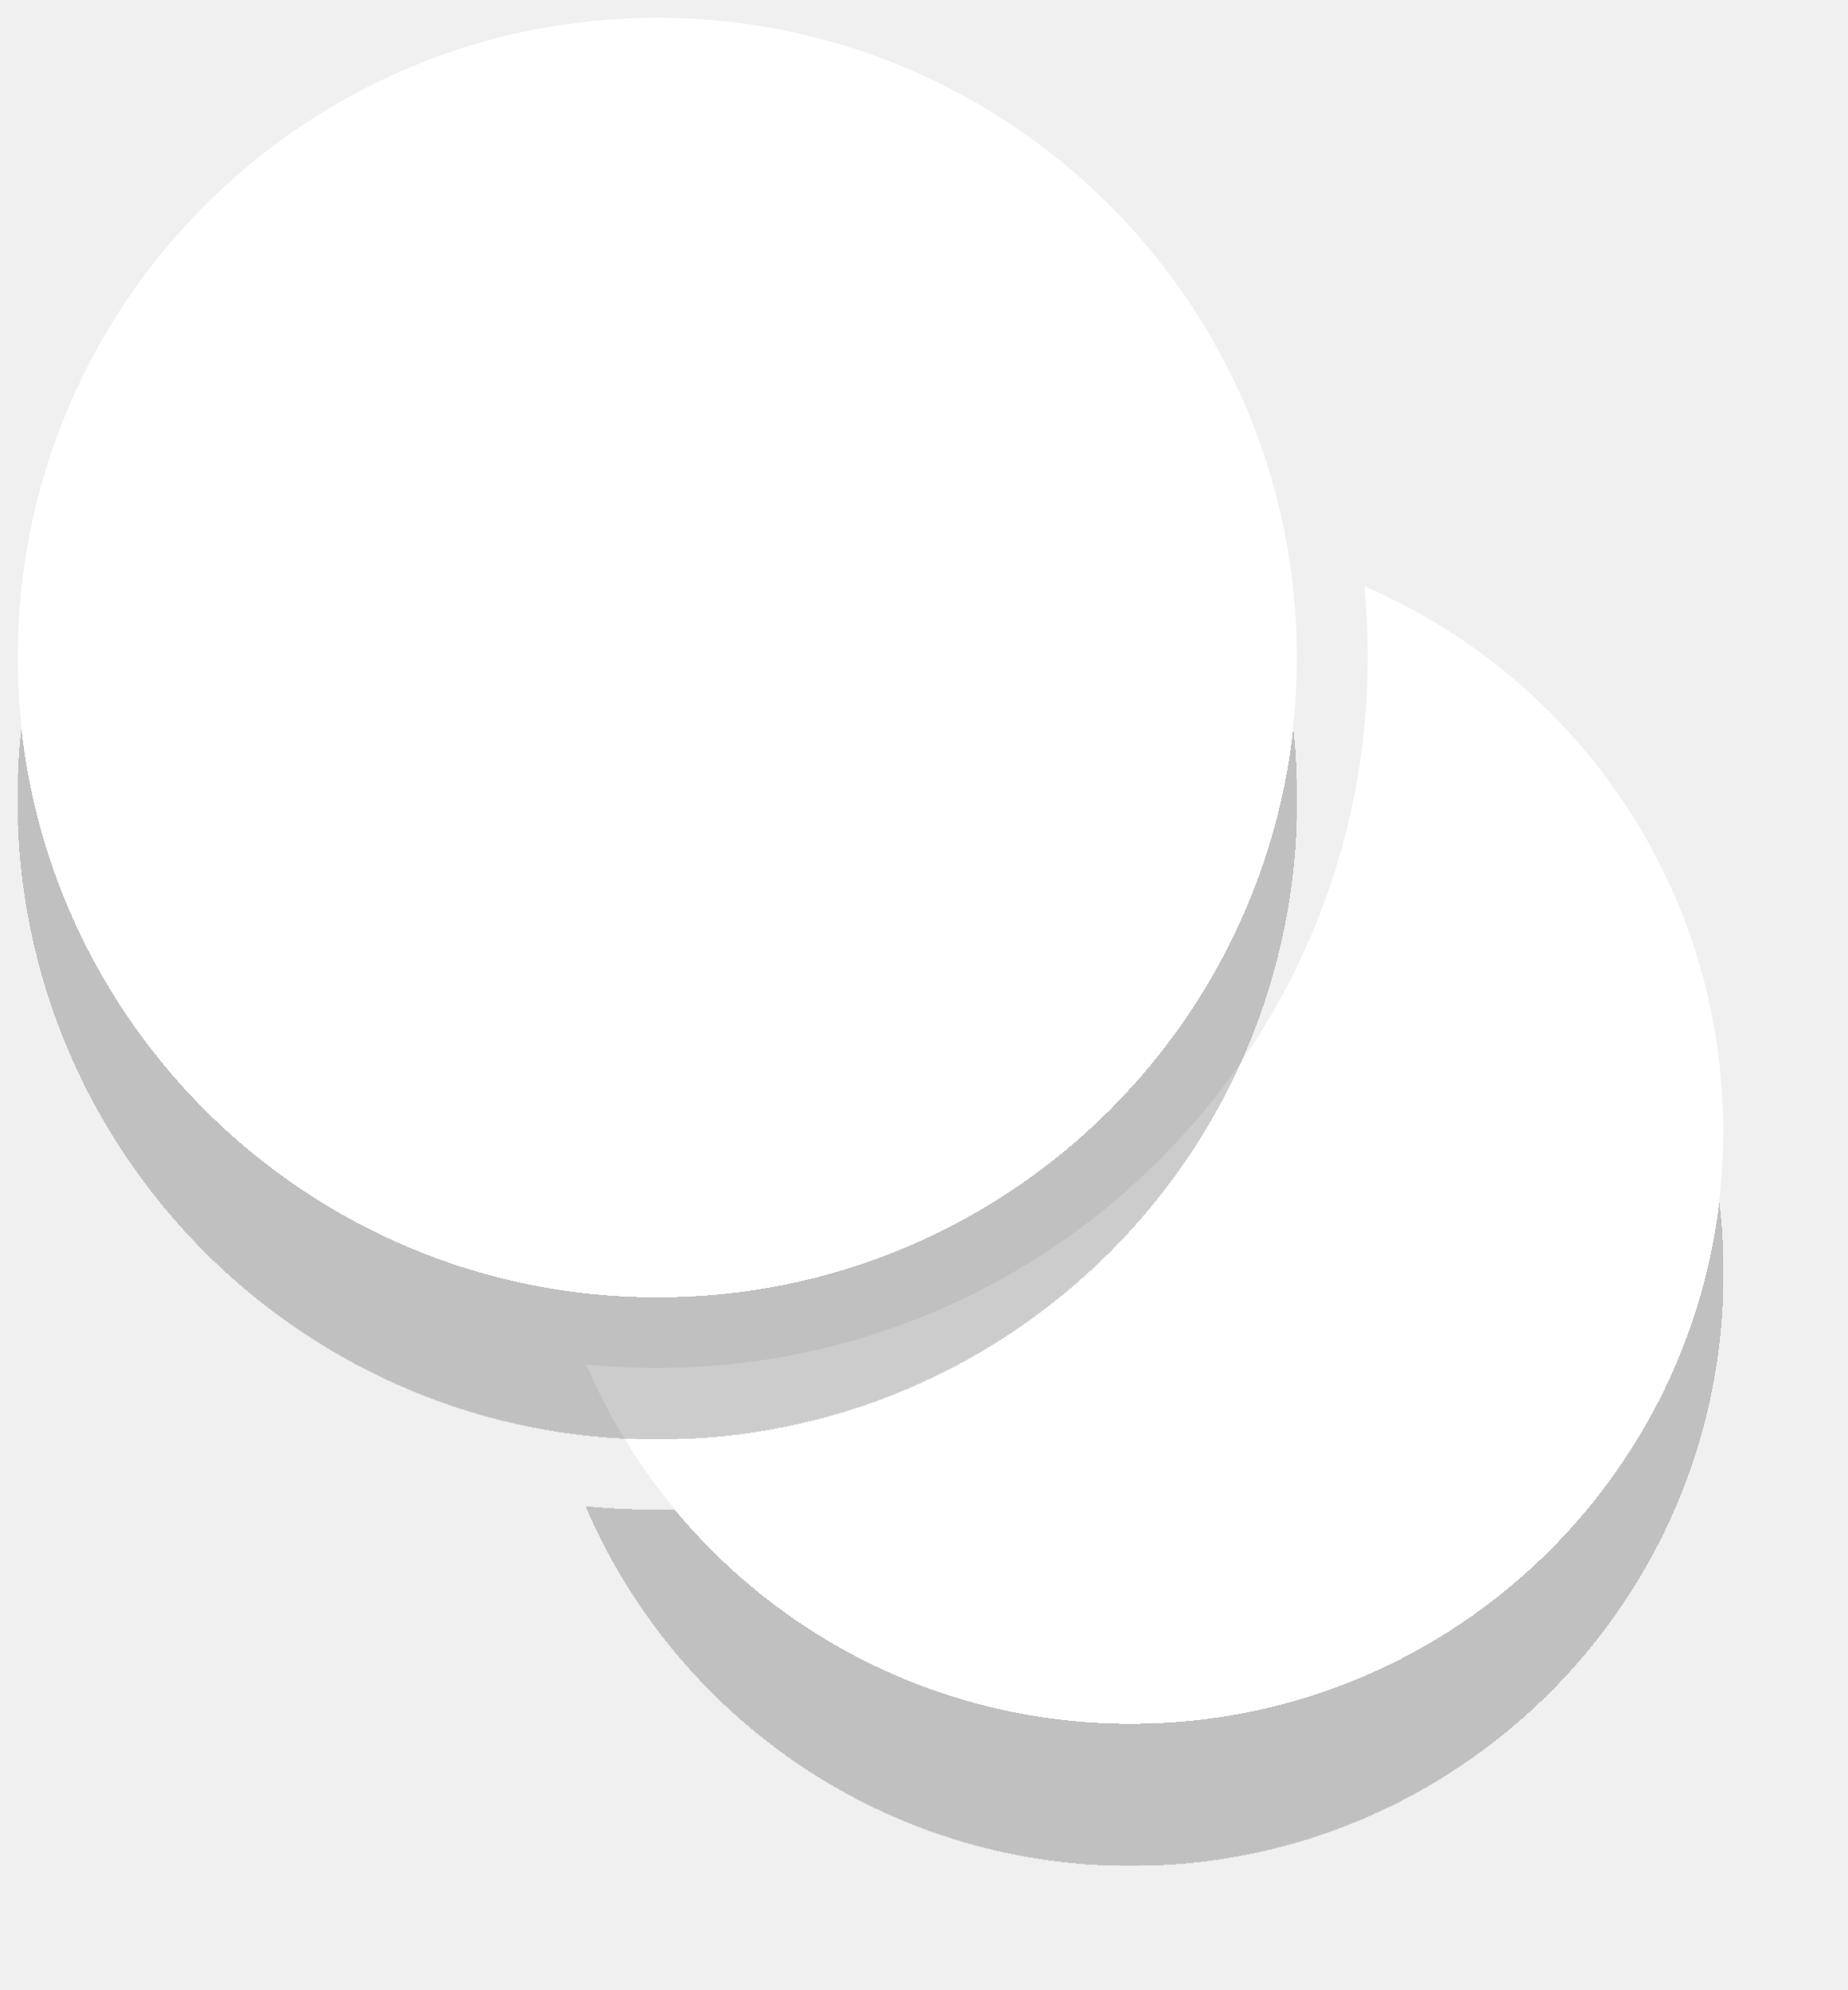
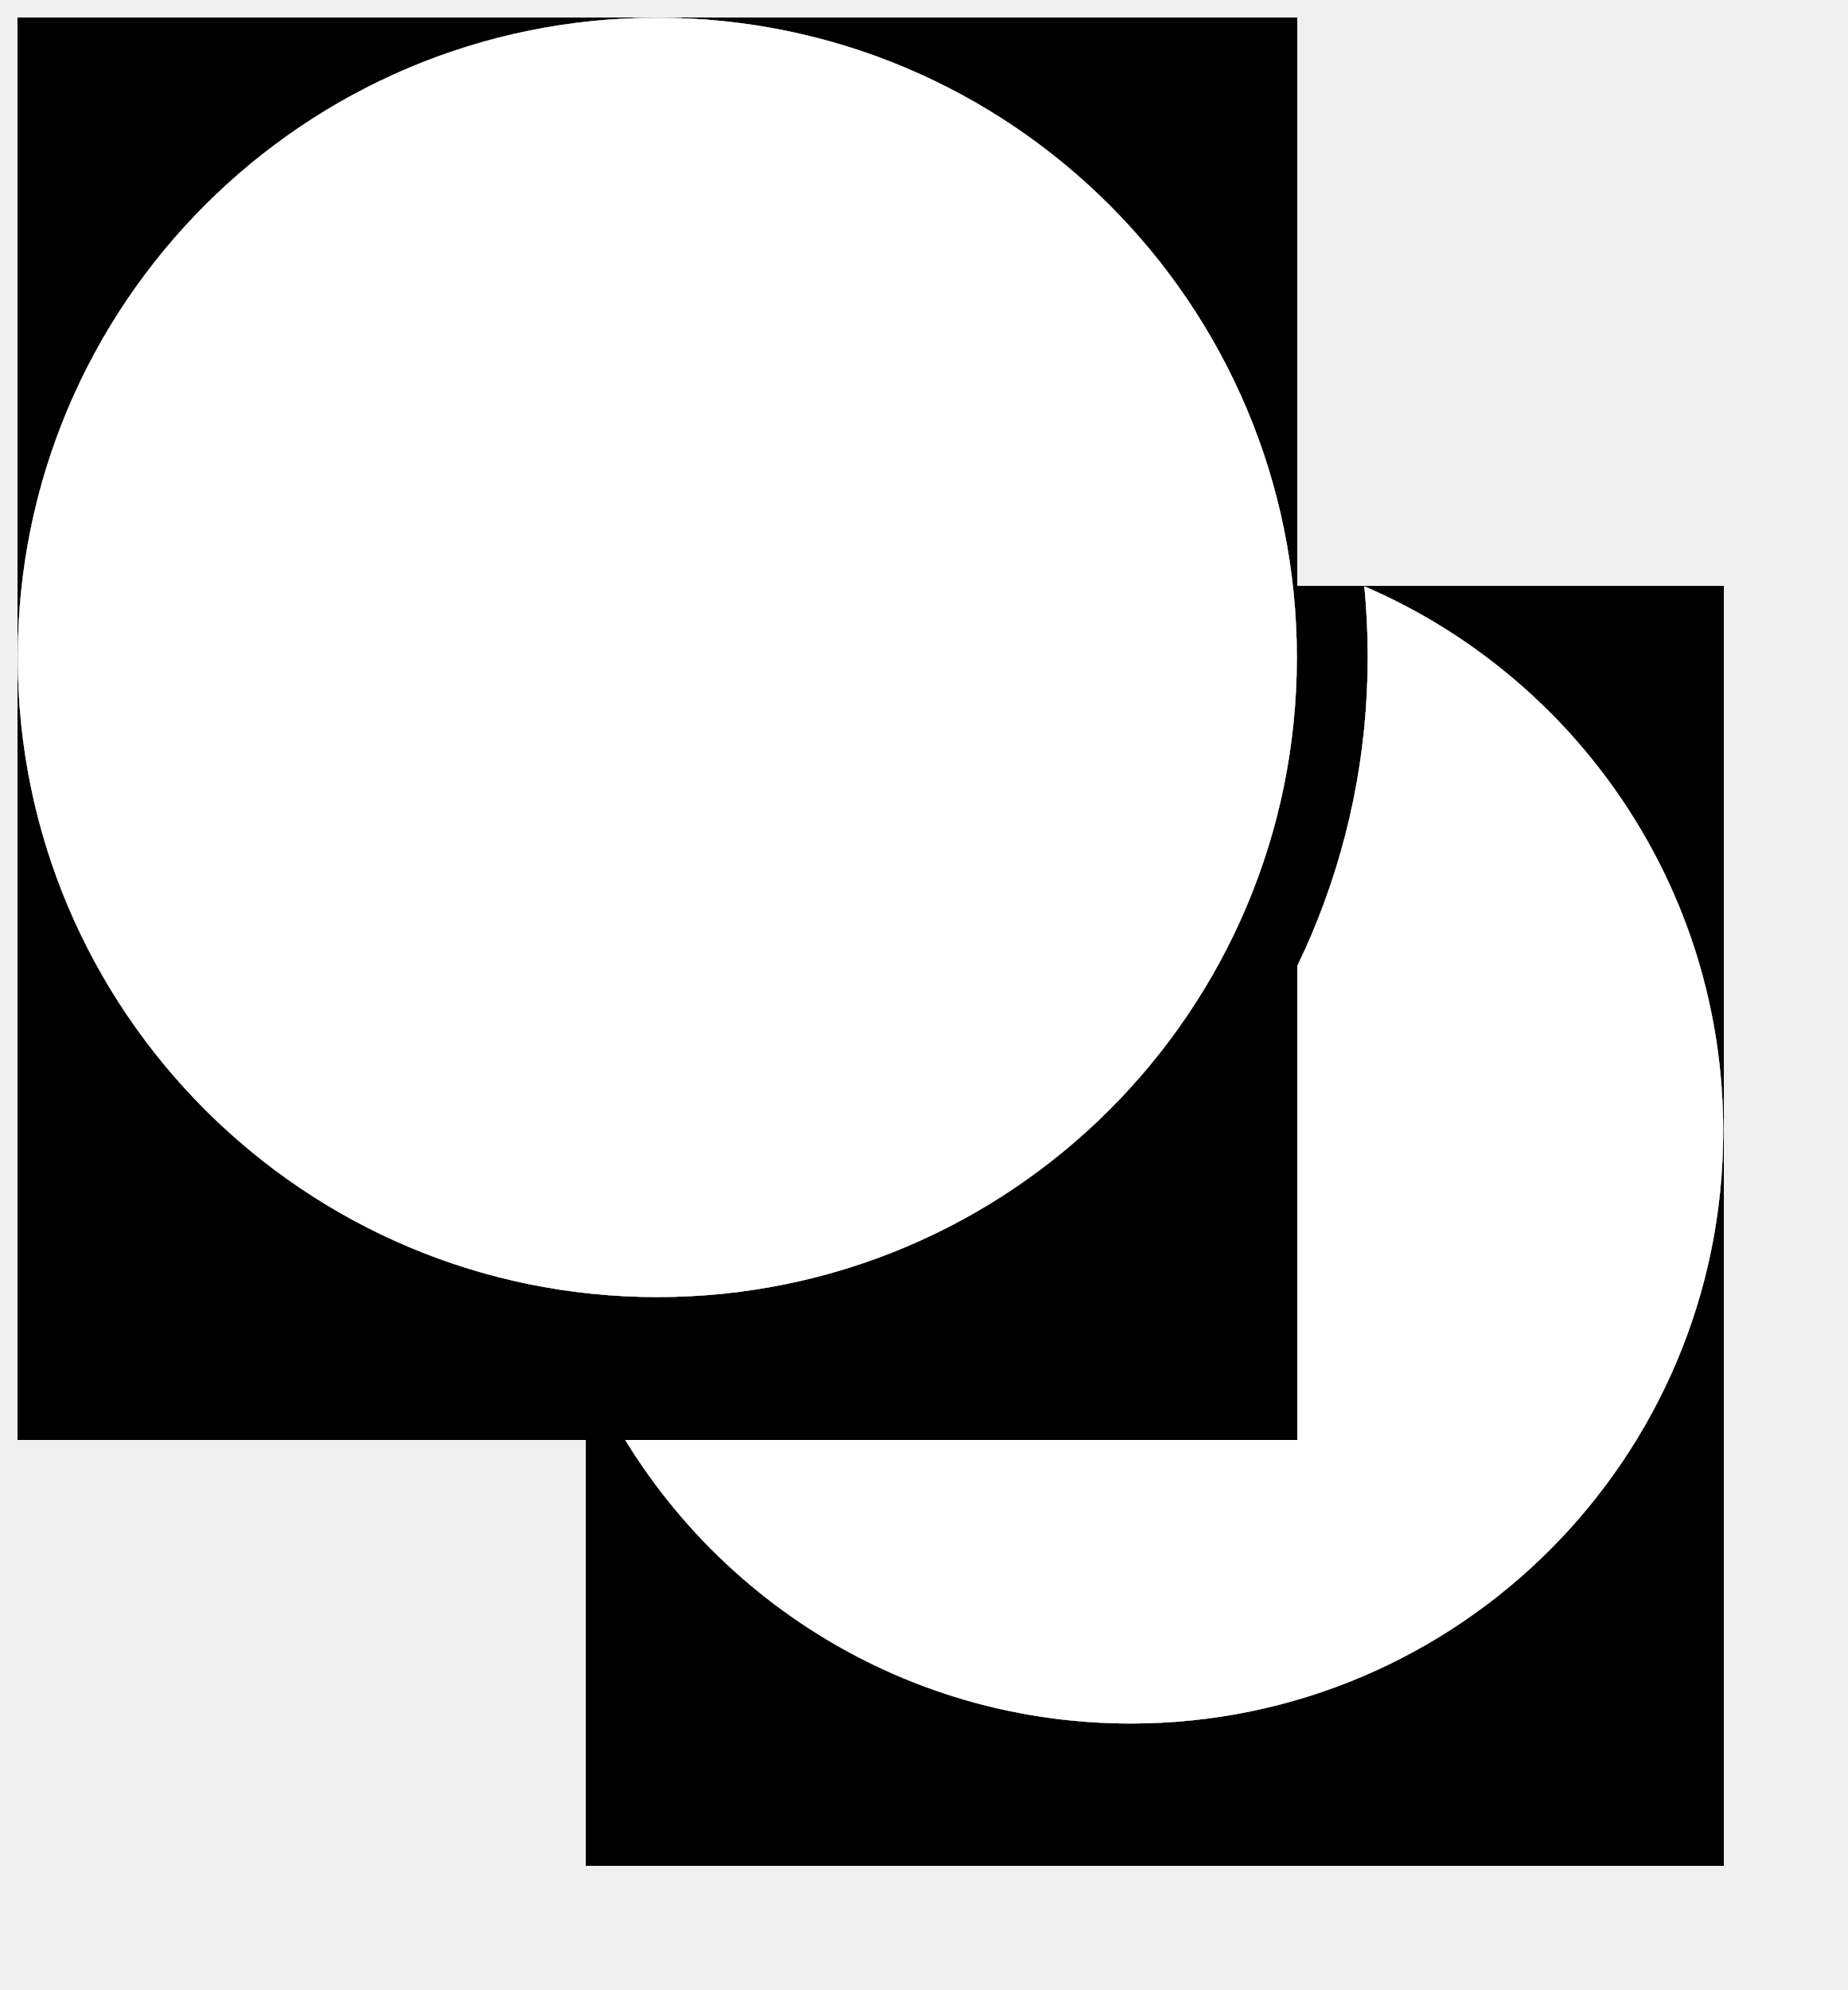
<svg xmlns="http://www.w3.org/2000/svg" width="13" height="14" viewBox="0 0 13 14" fill="none">
  <g filter="url(#filter0_d_197_16680)">
    <path d="M4.622 9.624C7.385 9.624 9.624 7.385 9.624 4.622C9.624 4.455 9.616 4.289 9.6 4.125C11.085 4.763 12.125 6.238 12.125 7.957C12.125 10.259 10.259 12.125 7.957 12.125C6.238 12.125 4.763 11.085 4.125 9.6C4.289 9.616 4.455 9.624 4.622 9.624Z" fill="white" />
  </g>
  <g filter="url(#filter1_d_197_16680)">
    <path d="M4.625 9.125C7.11 9.125 9.125 7.11 9.125 4.625C9.125 2.14 7.11 0.125 4.625 0.125C2.14 0.125 0.125 2.14 0.125 4.625C0.125 7.11 2.14 9.125 4.625 9.125Z" fill="white" />
  </g>
  <defs>
-     <filter id="filter0_d_197_16680" x="4.125" y="4.125" width="8" height="9" filterUnits="userSpaceOnUse" color-interpolation-filters="sRGB">
-       <feFlood flood-opacity="0" result="BackgroundImageFix" />
+     <filter id="filter0_d_197_16680" x="4.125" y="4.125" width="8" height="9" filterUnits="userSpaceOnUse" colorInterpolationFilters="sRGB">
+       <feFlood floodOpacity="0" result="BackgroundImageFix" />
      <feColorMatrix in="SourceAlpha" type="matrix" values="0 0 0 0 0 0 0 0 0 0 0 0 0 0 0 0 0 0 127 0" result="hardAlpha" />
      <feOffset dy="1" />
      <feComposite in2="hardAlpha" operator="out" />
      <feColorMatrix type="matrix" values="0 0 0 0 0 0 0 0 0 0 0 0 0 0 0 0 0 0 0.2 0" />
      <feBlend mode="normal" in2="BackgroundImageFix" result="effect1_dropShadow_197_16680" />
      <feBlend mode="normal" in="SourceGraphic" in2="effect1_dropShadow_197_16680" result="shape" />
    </filter>
-     <filter id="filter1_d_197_16680" x="0.125" y="0.125" width="9" height="10" filterUnits="userSpaceOnUse" color-interpolation-filters="sRGB">
-       <feFlood flood-opacity="0" result="BackgroundImageFix" />
+     <filter id="filter1_d_197_16680" x="0.125" y="0.125" width="9" height="10" filterUnits="userSpaceOnUse" colorInterpolationFilters="sRGB">
+       <feFlood floodOpacity="0" result="BackgroundImageFix" />
      <feColorMatrix in="SourceAlpha" type="matrix" values="0 0 0 0 0 0 0 0 0 0 0 0 0 0 0 0 0 0 127 0" result="hardAlpha" />
      <feOffset dy="1" />
      <feComposite in2="hardAlpha" operator="out" />
      <feColorMatrix type="matrix" values="0 0 0 0 0 0 0 0 0 0 0 0 0 0 0 0 0 0 0.2 0" />
      <feBlend mode="normal" in2="BackgroundImageFix" result="effect1_dropShadow_197_16680" />
      <feBlend mode="normal" in="SourceGraphic" in2="effect1_dropShadow_197_16680" result="shape" />
    </filter>
  </defs>
</svg>
